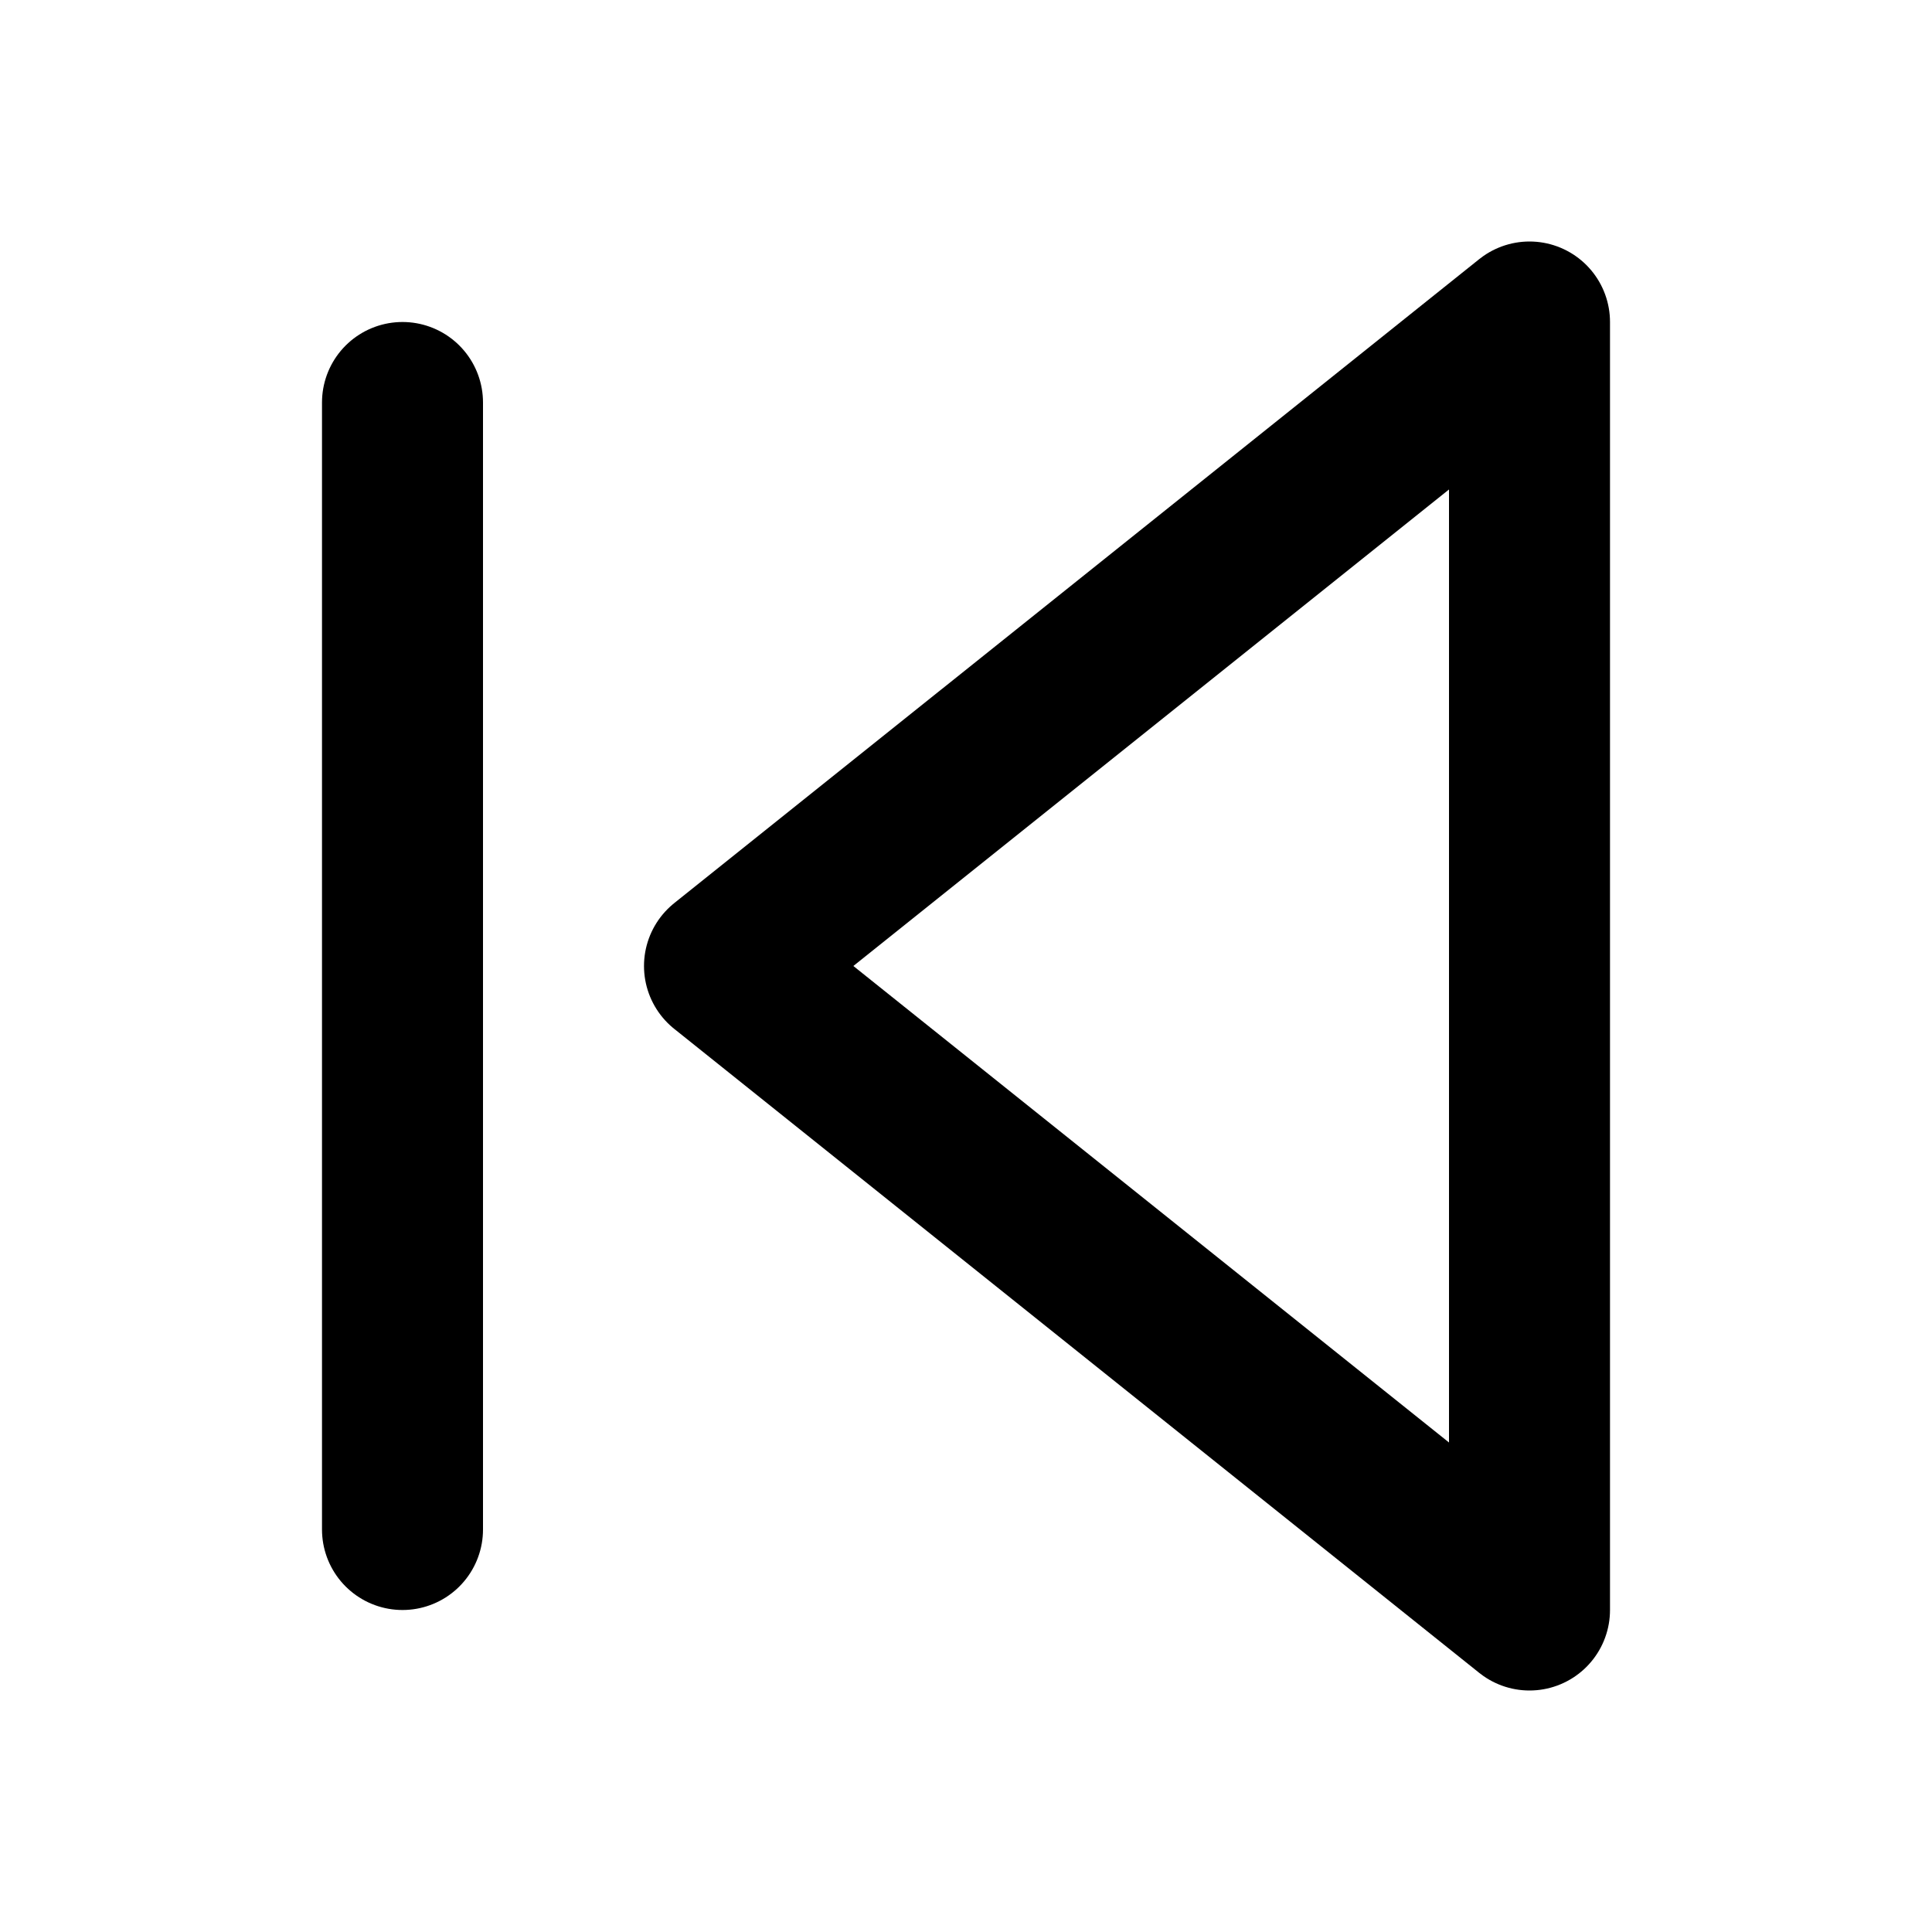
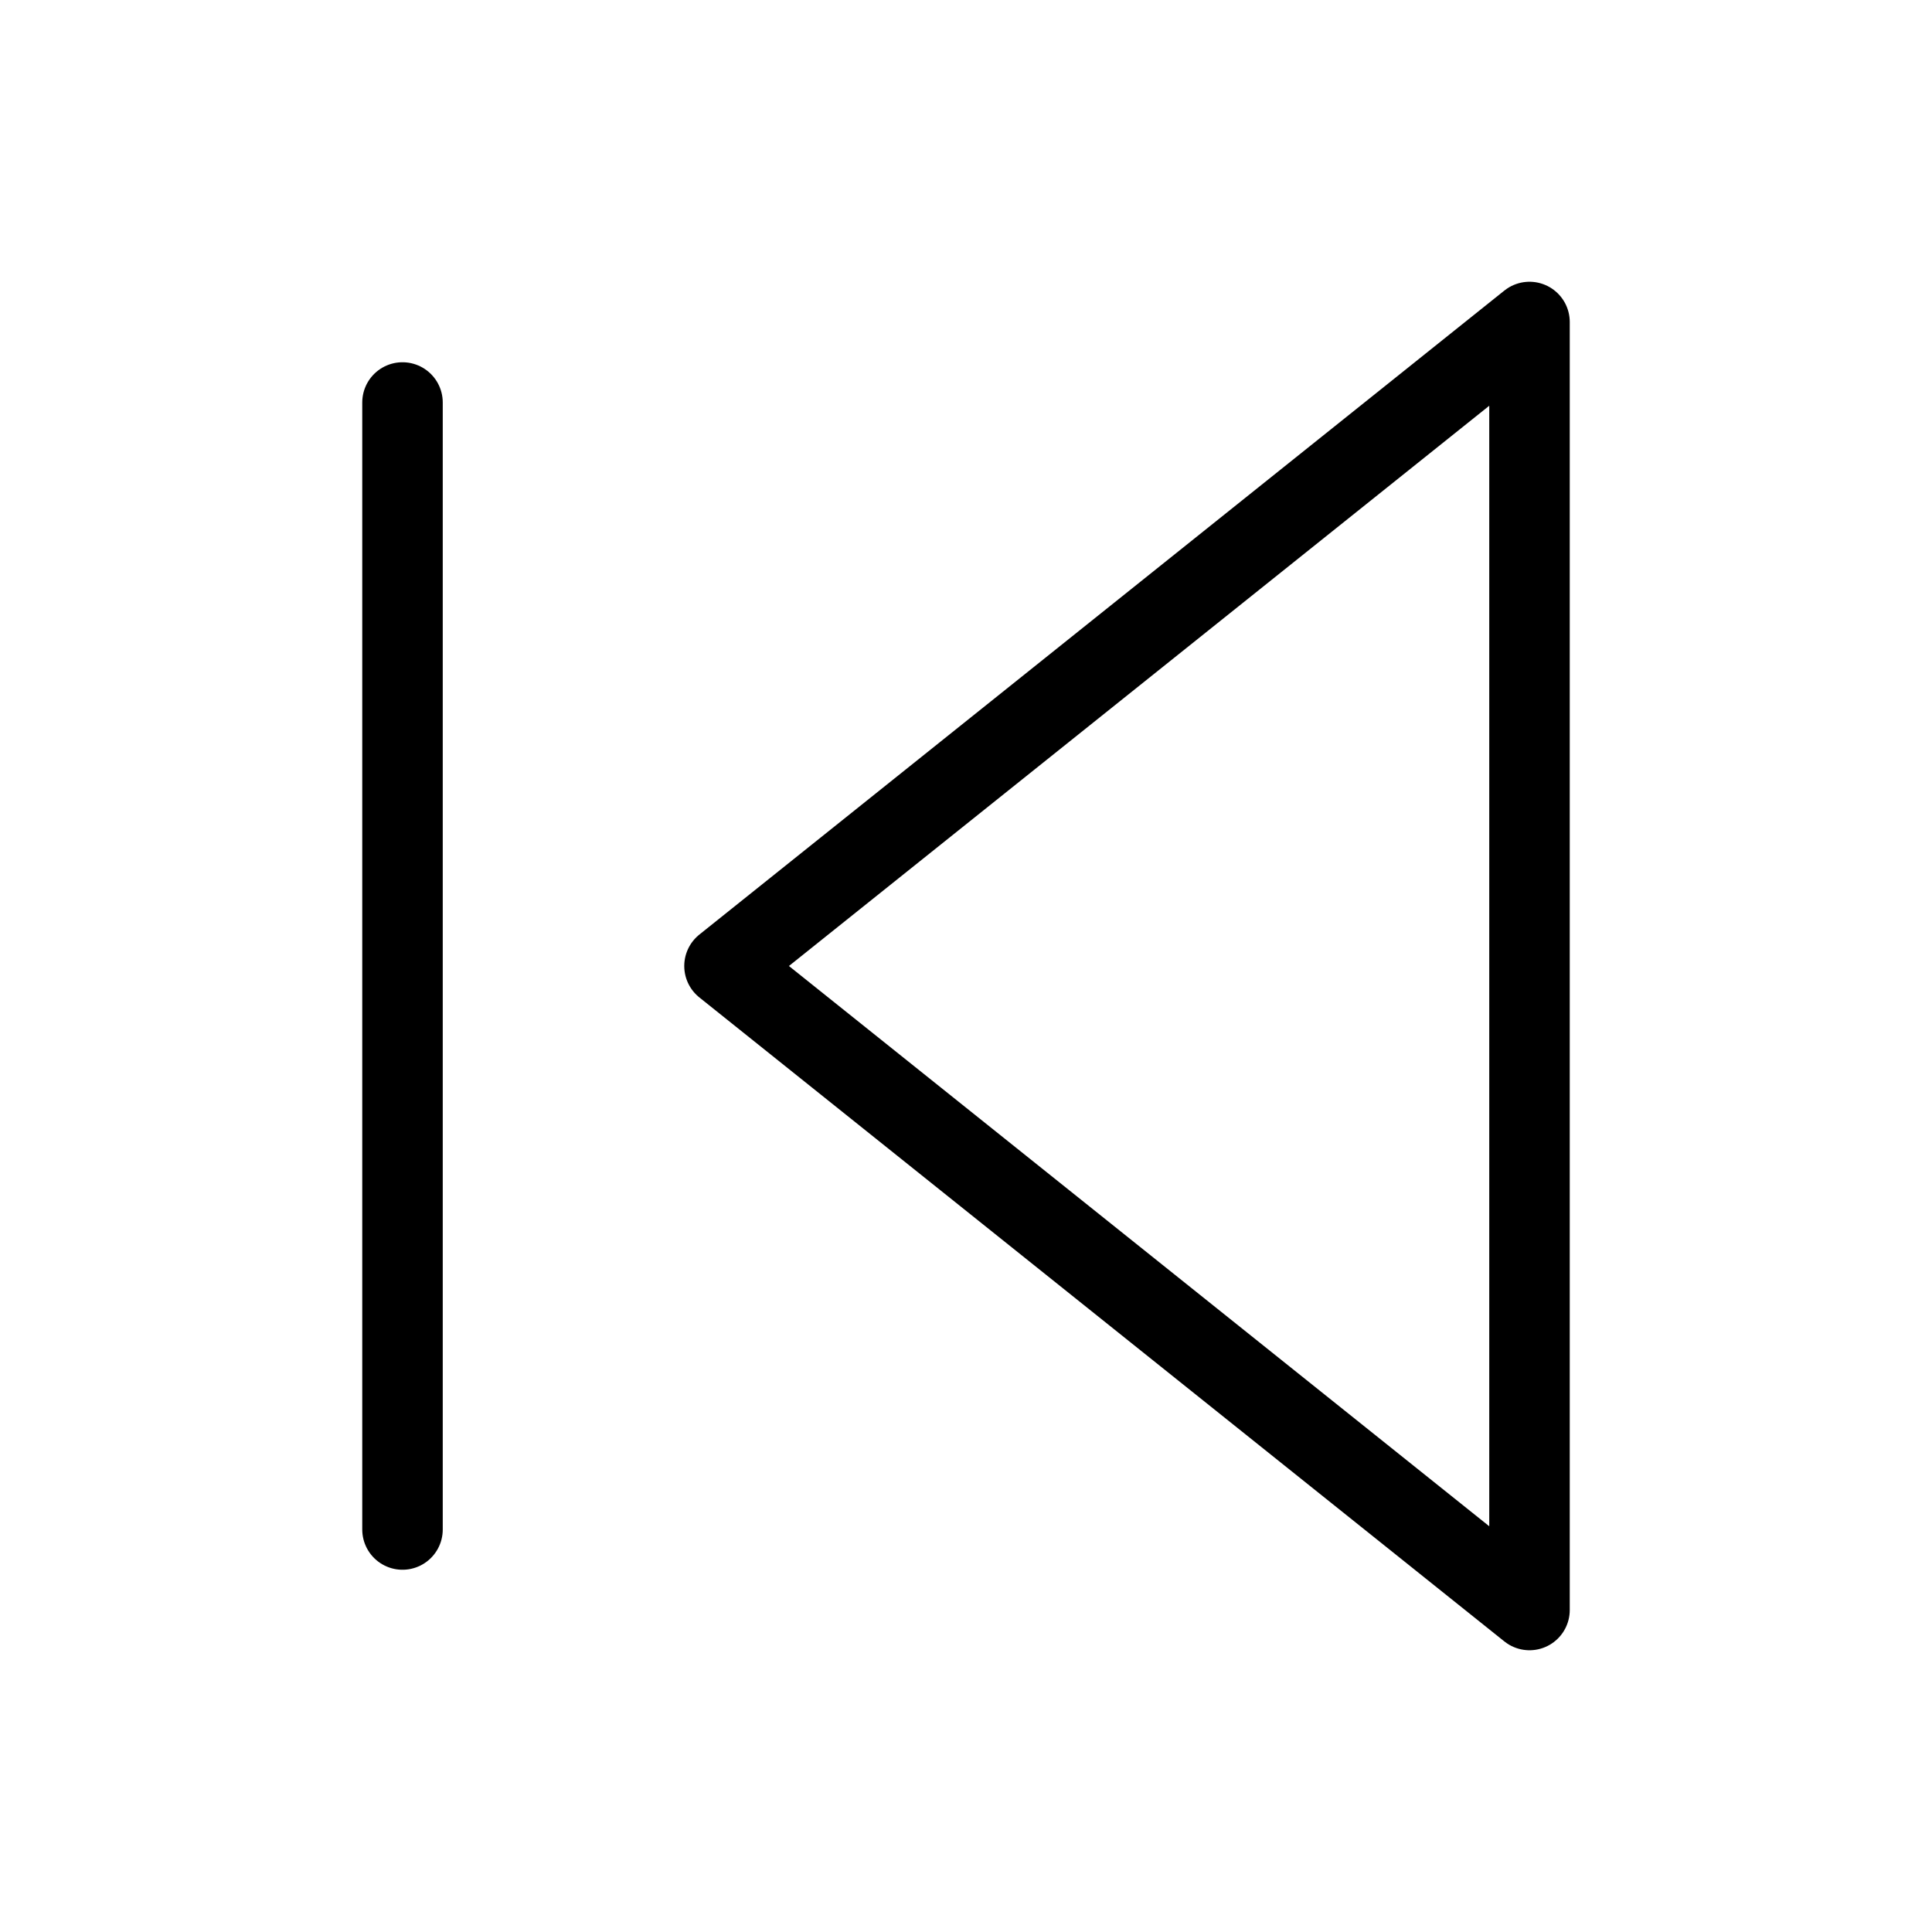
- <svg xmlns="http://www.w3.org/2000/svg" width="24" height="24" viewBox="0 0 24 24" fill="none" stroke="currentColor" stroke-width="2" stroke-linecap="round" stroke-linejoin="round" class="feather feather-skip-back">
+ <svg xmlns="http://www.w3.org/2000/svg" width="40" height="40" viewBox="0 0 24 24" fill="none" stroke="currentColor" stroke-width="1" stroke-linecap="round" stroke-linejoin="round" class="feather feather-skip-back">
  <polygon points="19 20 9 12 19 4 19 20" />
  <line x1="5" y1="19" x2="5" y2="5" />
</svg>
